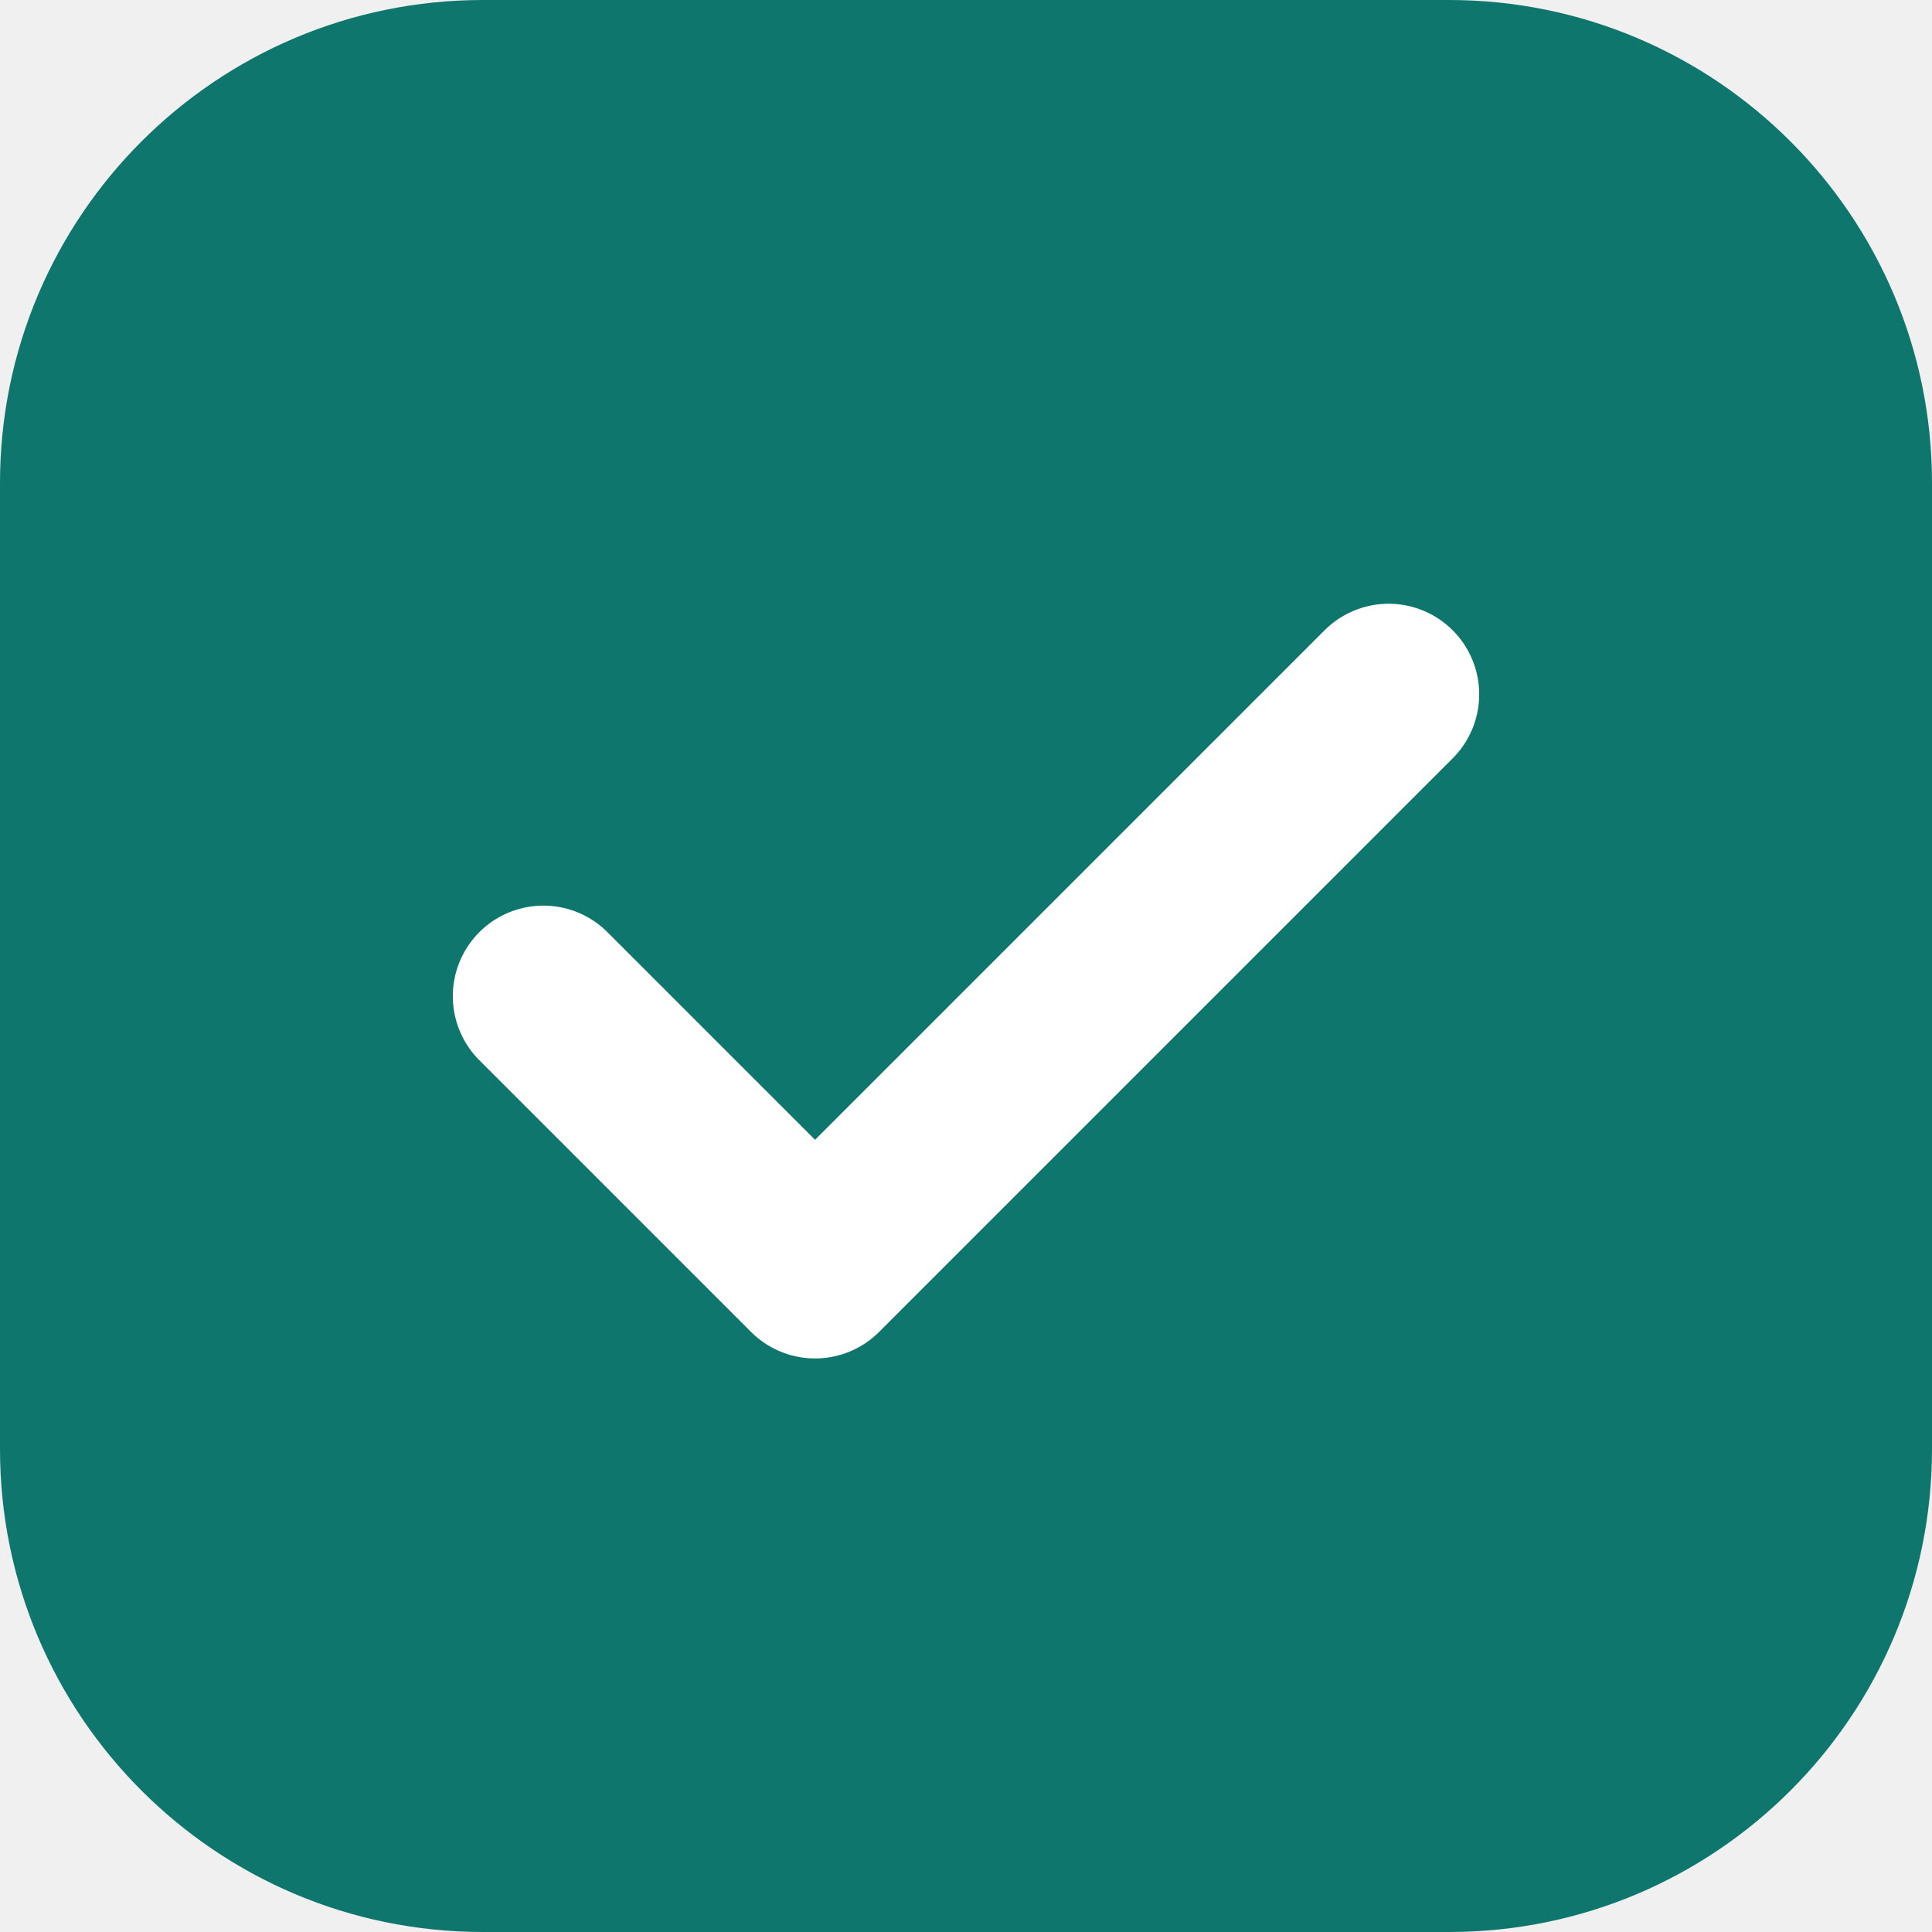
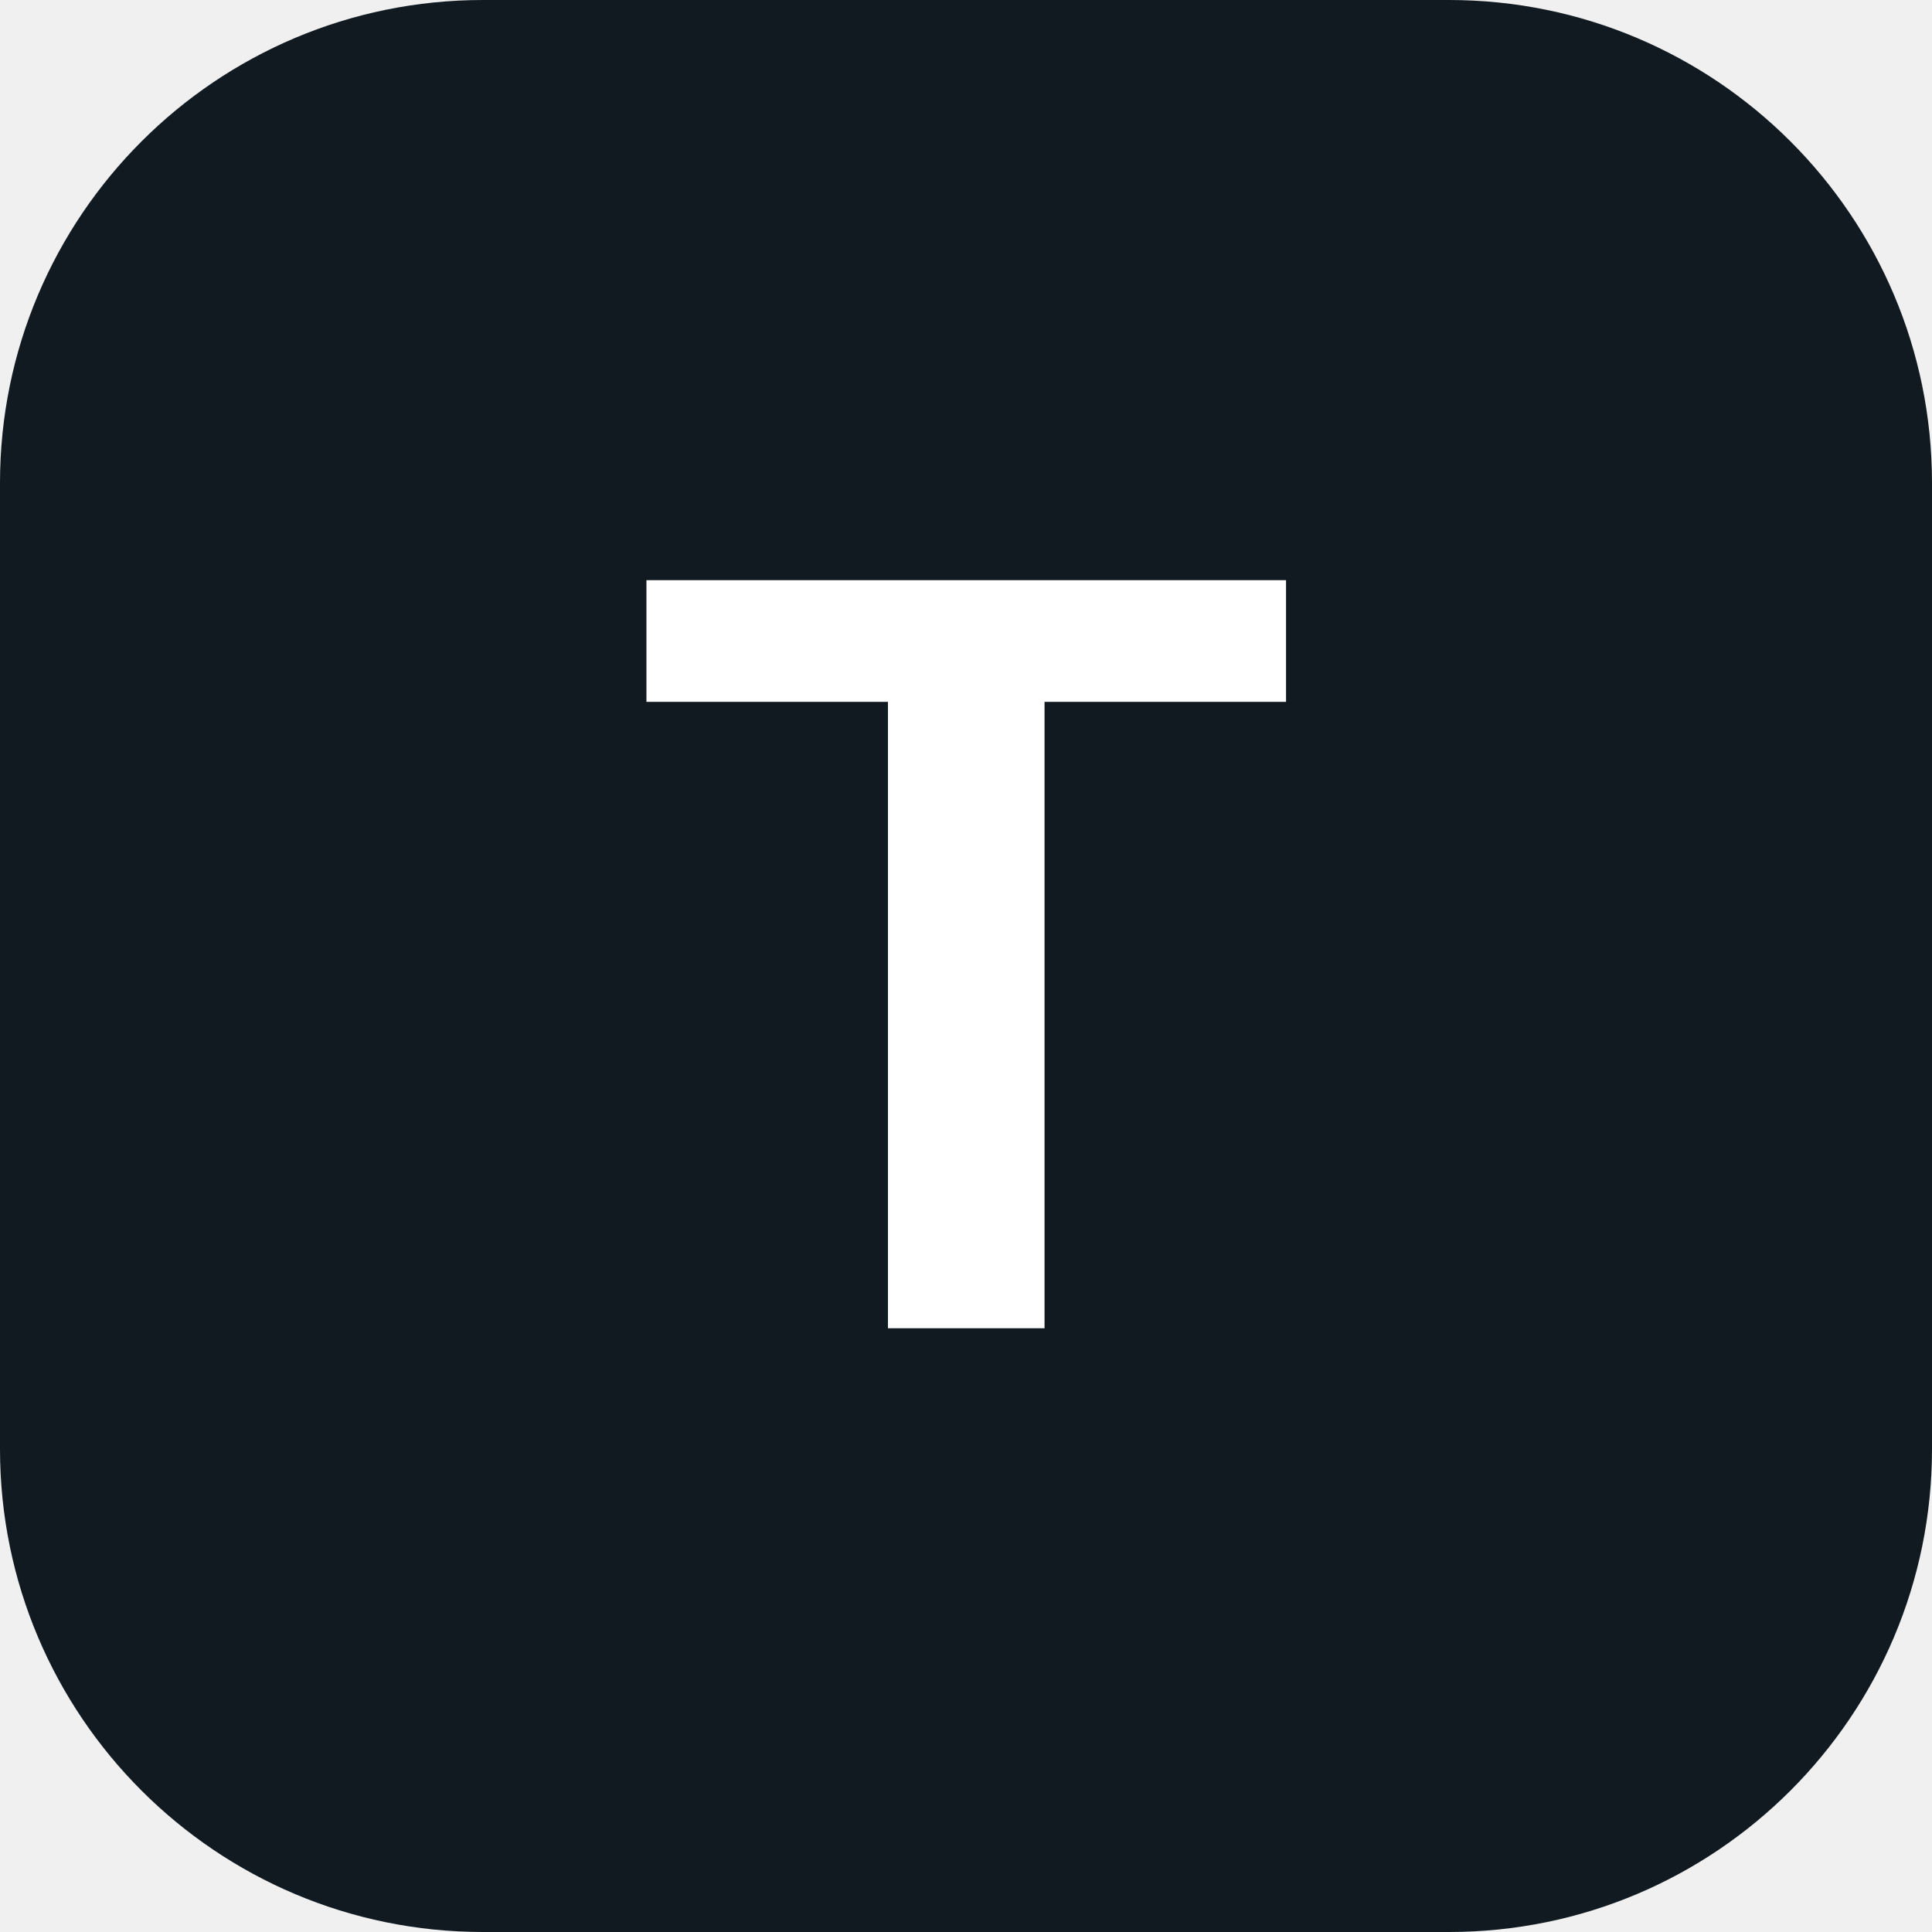
<svg xmlns="http://www.w3.org/2000/svg" viewBox="0 0 32 32">
-   <rect width="32" height="32" rx="8" fill="#0f766e" />
-   <path d="M9 16.5l4.5 4.5L23 11.5" fill="none" stroke="#fff" stroke-width="3" stroke-linecap="round" stroke-linejoin="round" />
+   <rect width="32" height="32" rx="8" fill="#101a20" />
+   <text x="16" y="22" text-anchor="middle" font-family="Arial,sans-serif" font-size="18" font-weight="700" fill="#fff">T</text>
</svg>
